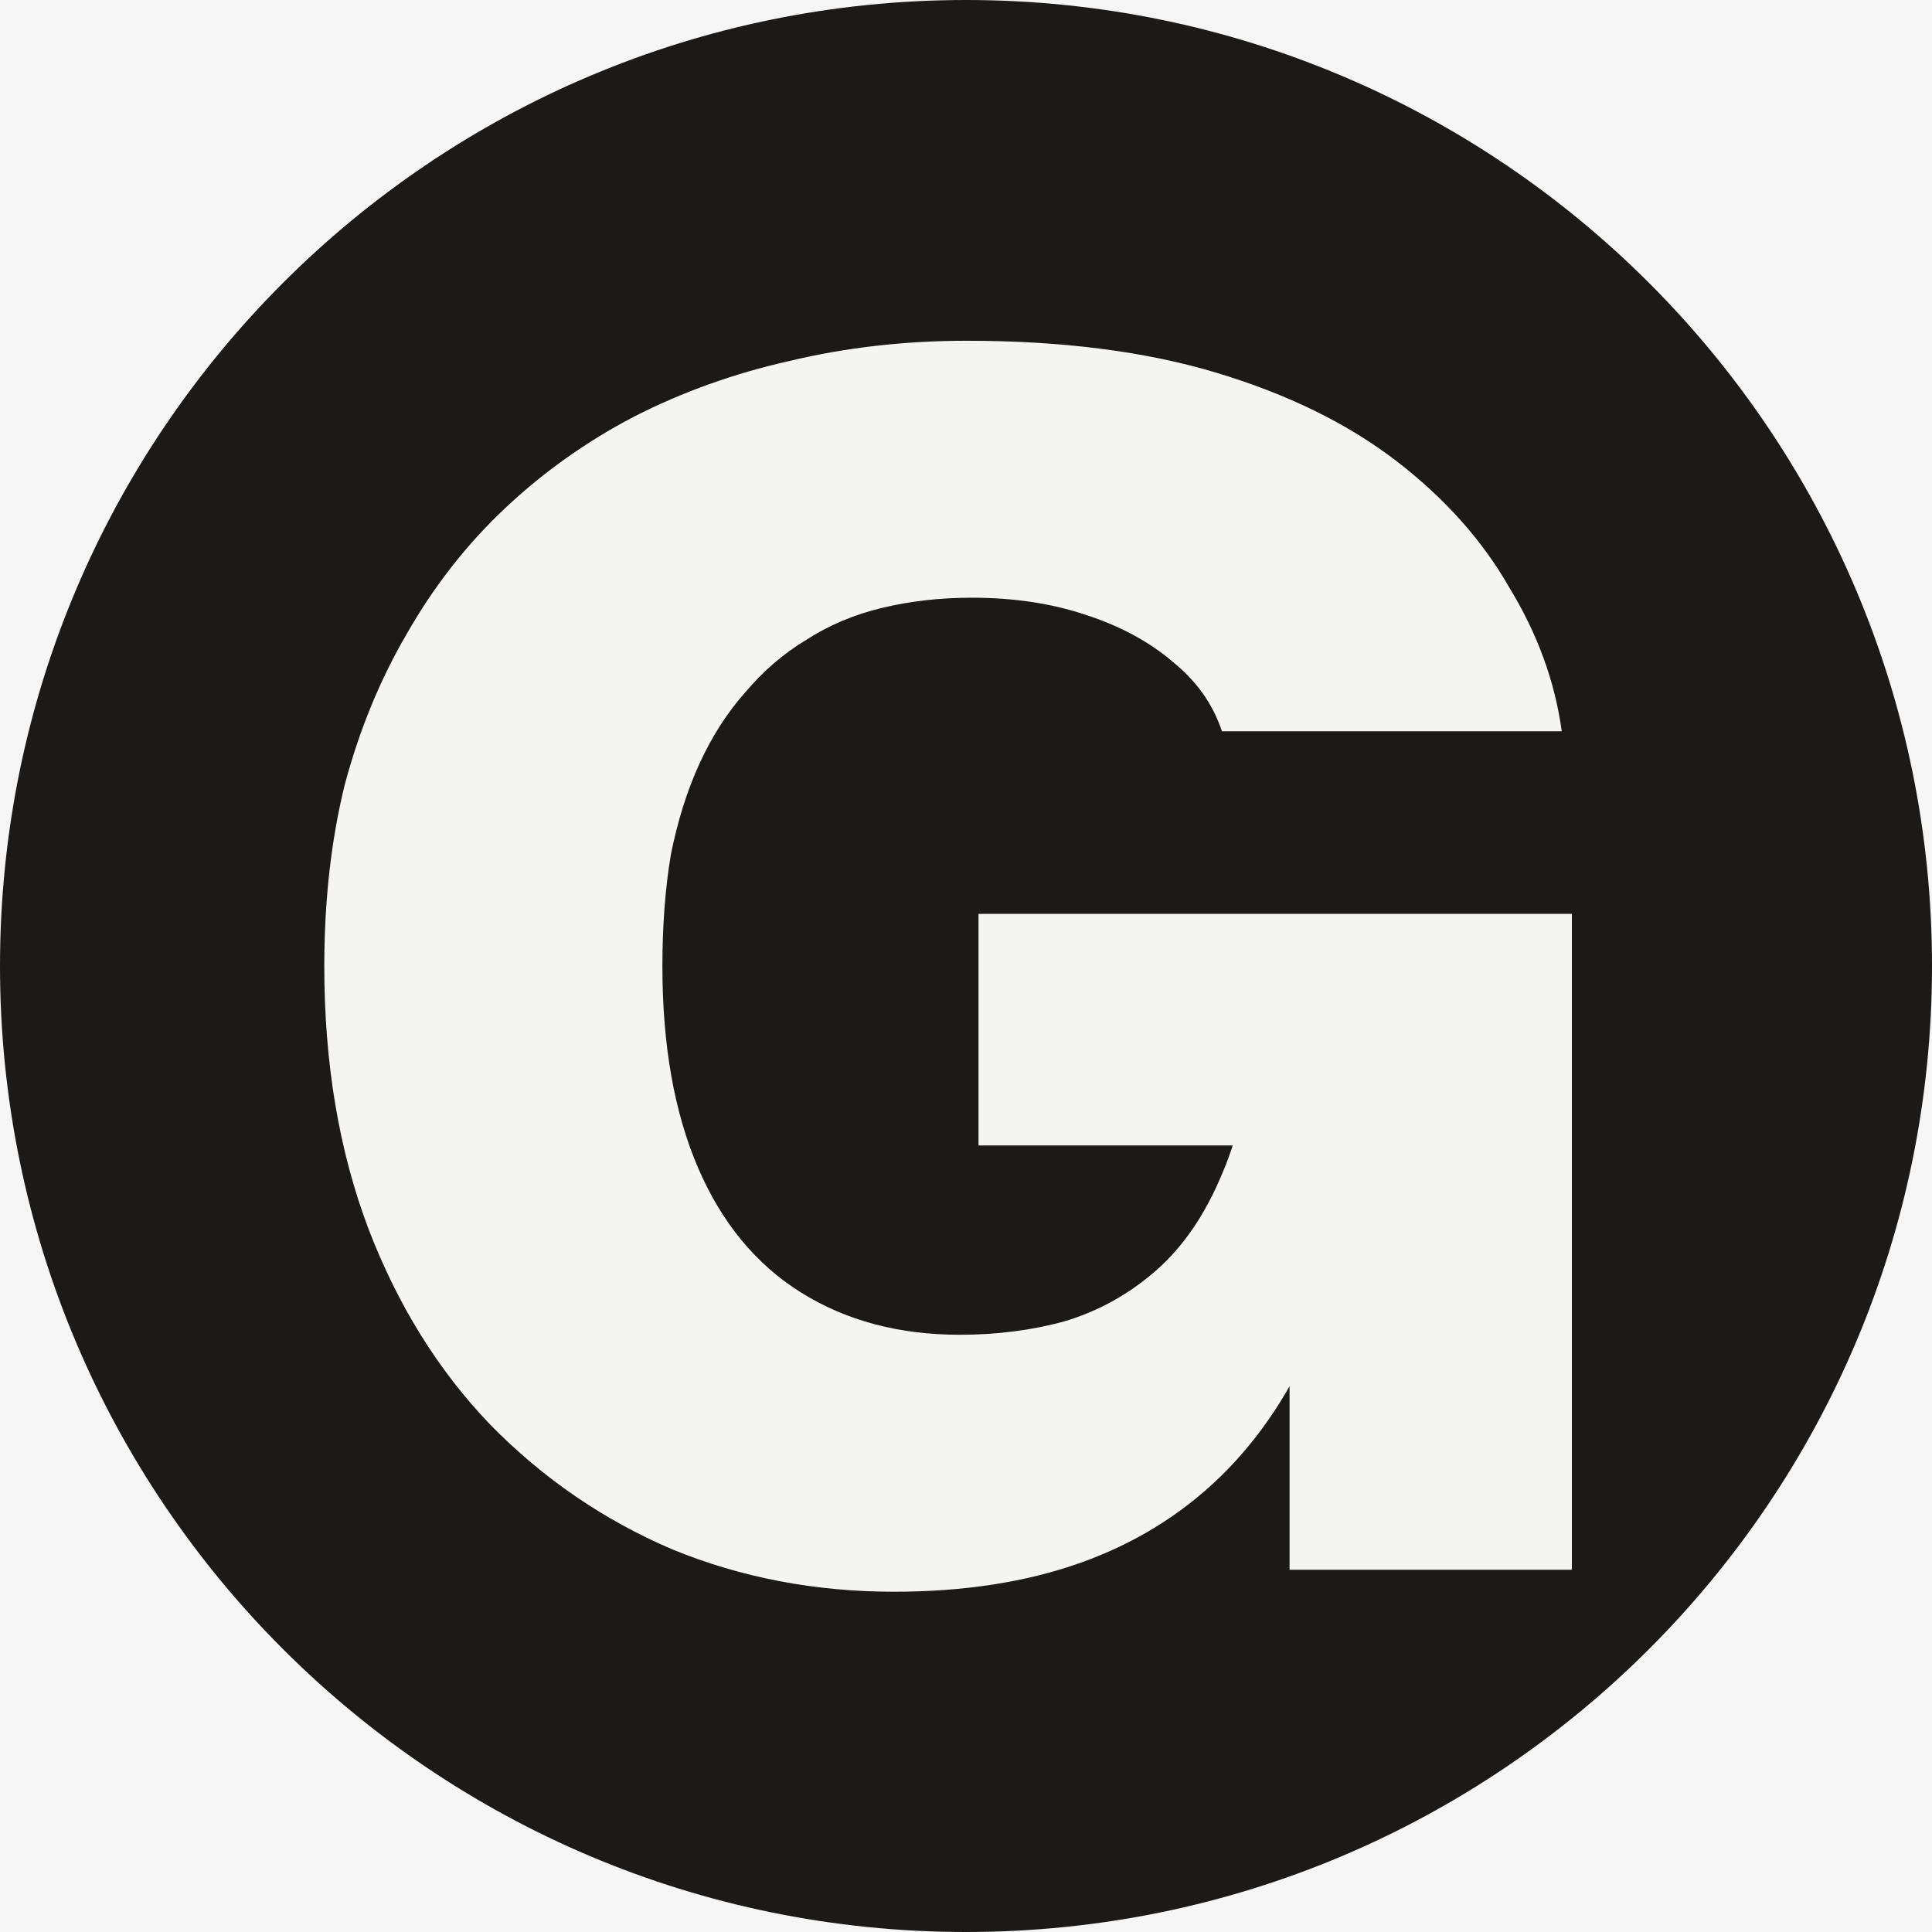
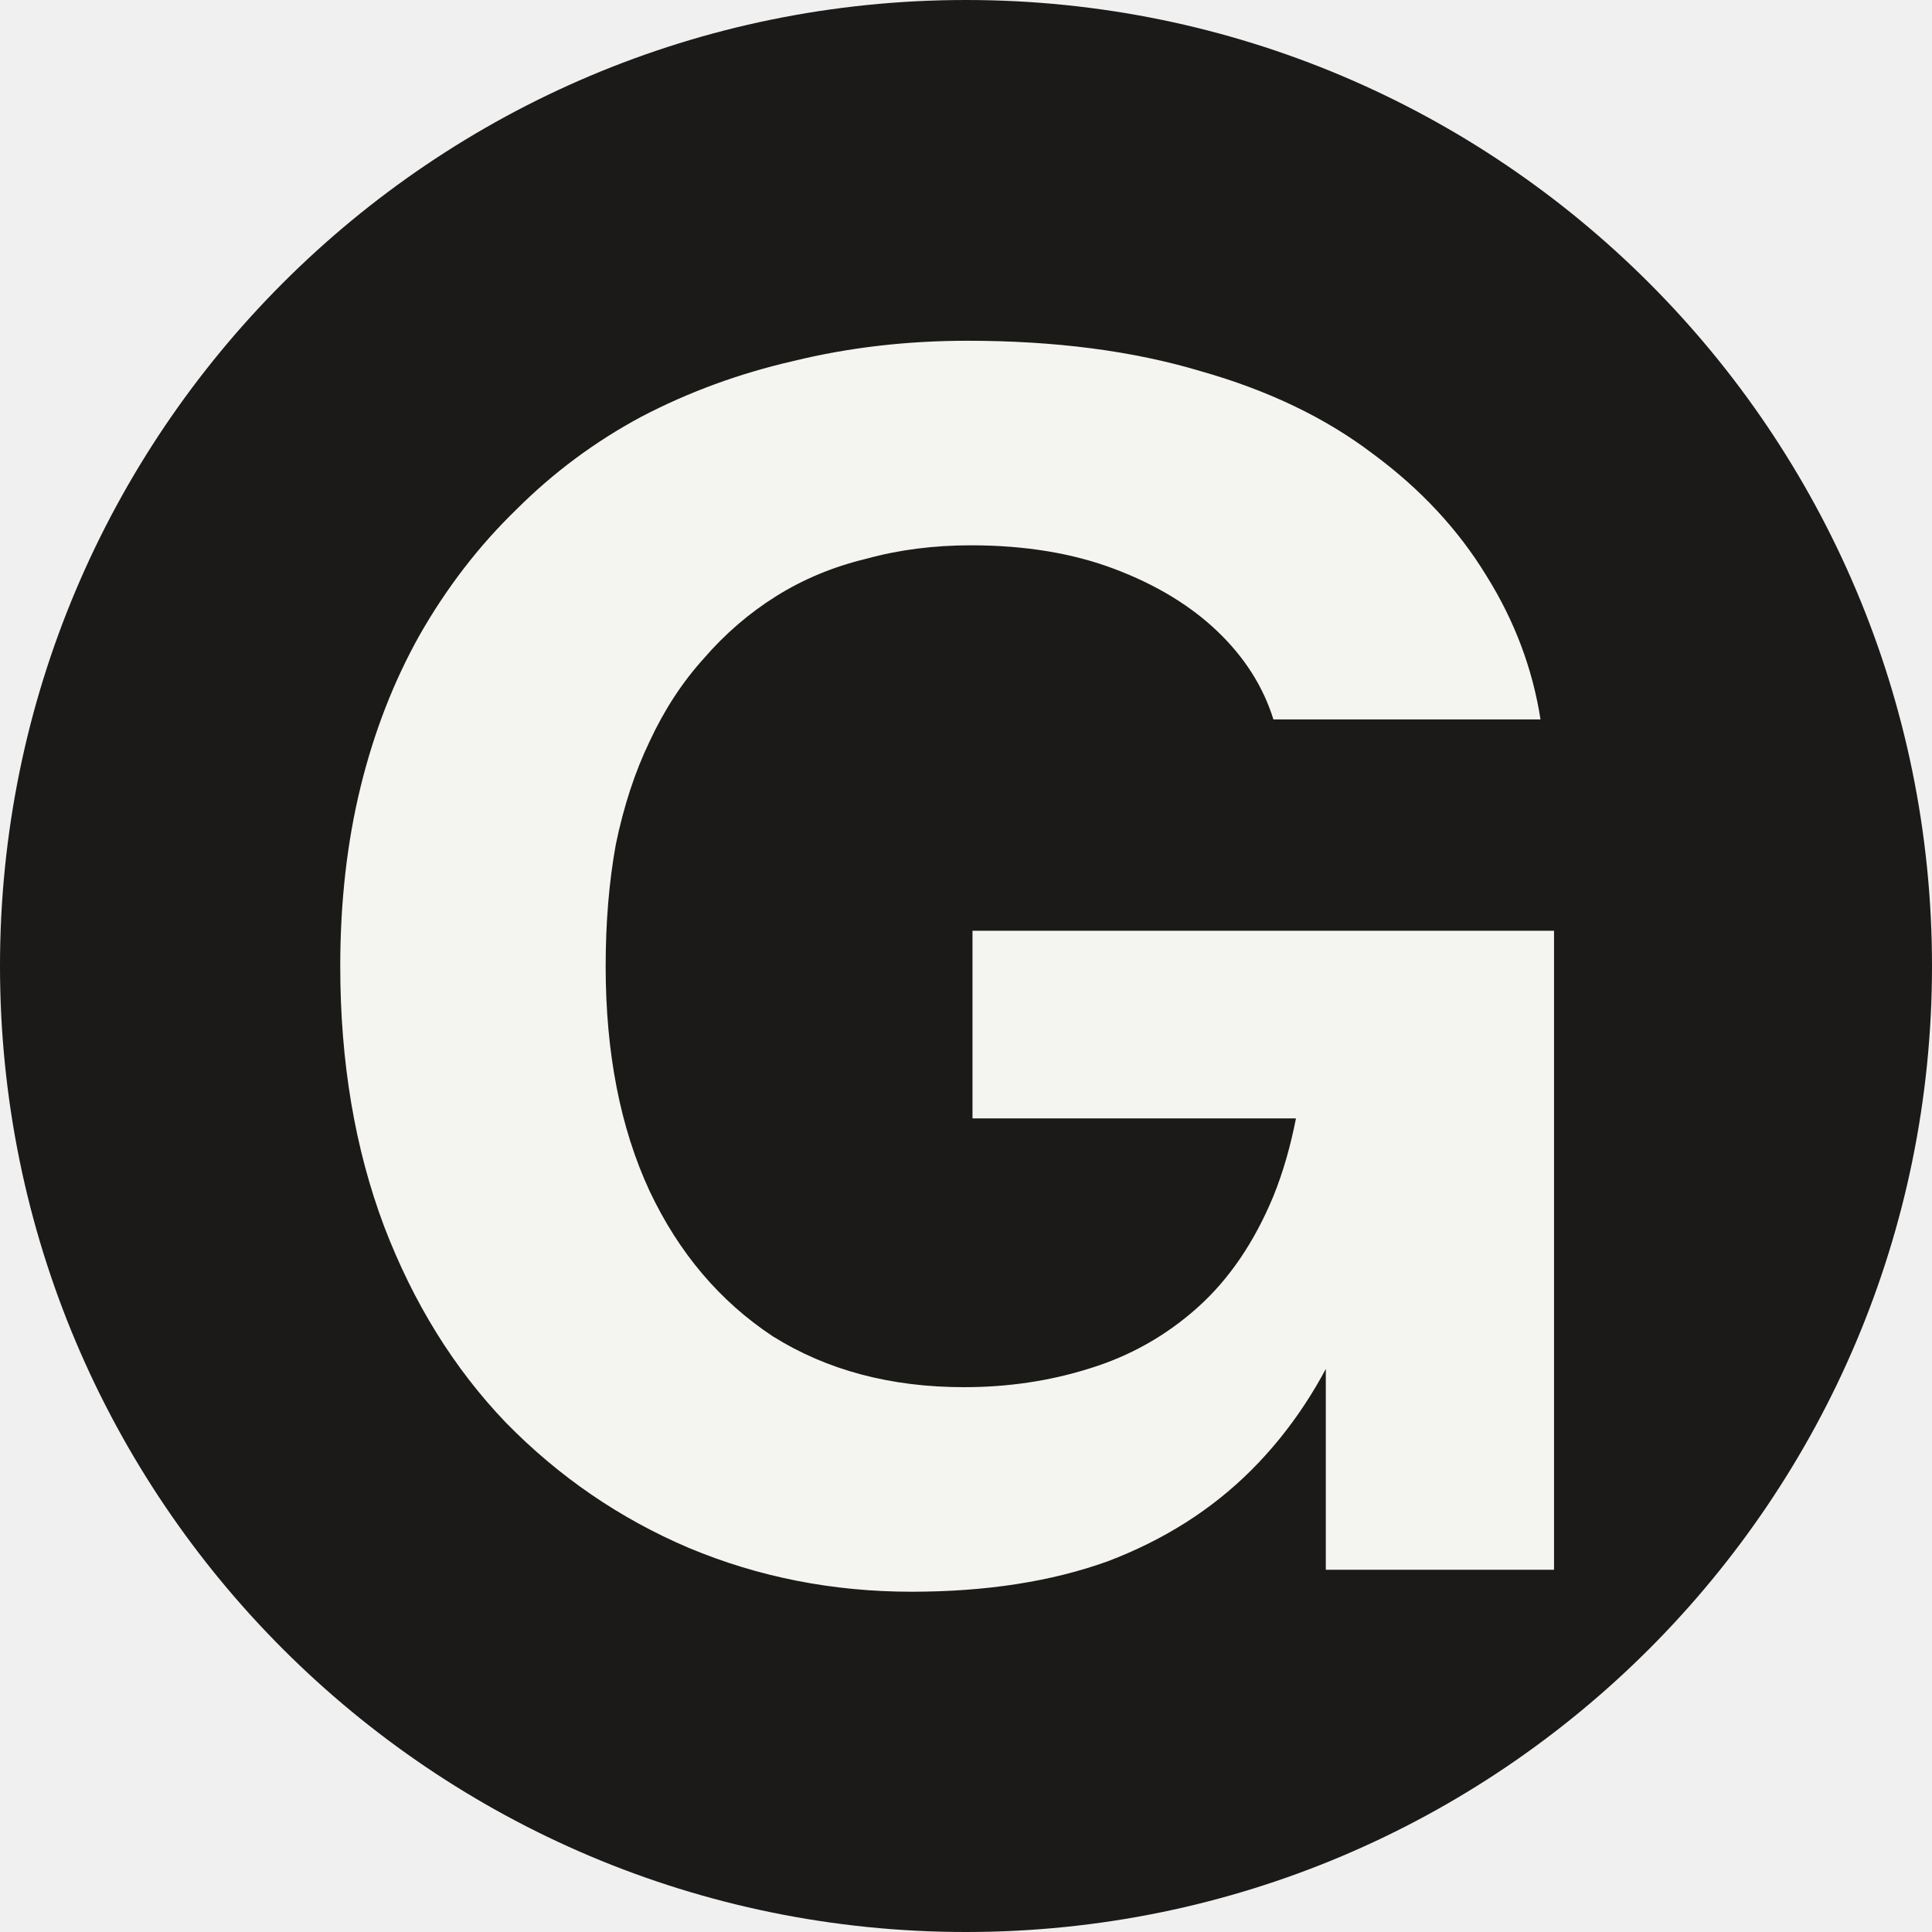
<svg xmlns="http://www.w3.org/2000/svg" width="96" height="96" viewBox="0 0 96 96" fill="none">
-   <rect width="96" height="96" fill="#F5F5F5" />
-   <g clip-path="url(#clip0_0_1)">
+   <g clip-path="url(#clip0_1_2)">
    <path d="M48 96C74.51 96 96 74.51 96 48C96 21.49 74.51 0 48 0C21.49 0 0 21.49 0 48C0 74.51 21.49 96 48 96Z" fill="#1B1A18" />
-     <path d="M44.422 79.092C40.502 79.092 36.834 78.392 33.418 76.992C30.002 75.536 26.978 73.464 24.346 70.776C21.77 68.088 19.754 64.84 18.298 61.032C16.842 57.168 16.114 52.828 16.114 48.012C16.114 44.764 16.45 41.768 17.122 39.024C17.85 36.28 18.886 33.76 20.23 31.464C21.574 29.112 23.198 27.04 25.102 25.248C27.006 23.456 29.134 21.944 31.486 20.712C33.894 19.48 36.47 18.556 39.214 17.94C42.014 17.268 44.954 16.932 48.034 16.932C52.794 16.932 56.938 17.464 60.466 18.528C63.994 19.592 66.962 21.048 69.37 22.896C71.778 24.744 73.654 26.844 74.998 29.196C76.398 31.492 77.266 33.872 77.602 36.336H60.718C60.27 34.992 59.458 33.844 58.282 32.892C57.106 31.884 55.65 31.1 53.914 30.54C52.234 29.98 50.358 29.7 48.286 29.7C46.718 29.7 45.234 29.868 43.834 30.204C42.434 30.54 41.174 31.072 40.054 31.8C38.934 32.472 37.926 33.34 37.03 34.404C36.134 35.412 35.378 36.588 34.762 37.932C34.146 39.276 33.67 40.788 33.334 42.468C33.054 44.148 32.914 45.996 32.914 48.012C32.914 51.932 33.502 55.264 34.678 58.008C35.854 60.752 37.562 62.824 39.802 64.224C42.042 65.624 44.674 66.324 47.698 66.324C49.546 66.324 51.282 66.1 52.906 65.652C54.586 65.148 56.098 64.308 57.442 63.132C58.786 61.956 59.878 60.36 60.718 58.344C61.614 56.272 62.174 53.668 62.398 50.532L66.682 56.916H48.622V45.408H78.106V78H64.078V64.56L65.422 66.156C64.19 69.068 62.594 71.476 60.634 73.38C58.674 75.284 56.35 76.712 53.662 77.664C50.974 78.616 47.894 79.092 44.422 79.092Z" fill="#F4F4F1" />
+     <path d="M45.299 79.092C41.379 79.092 37.683 78.364 34.211 76.908C30.795 75.452 27.771 73.38 25.139 70.692C22.563 68.004 20.547 64.756 19.091 60.948C17.635 57.084 16.907 52.772 16.907 48.012C16.907 44.82 17.243 41.852 17.915 39.108C18.587 36.364 19.567 33.844 20.855 31.548C22.199 29.196 23.795 27.124 25.643 25.332C27.491 23.484 29.563 21.944 31.859 20.712C34.211 19.48 36.731 18.556 39.419 17.94C42.163 17.268 45.047 16.932 48.071 16.932C52.439 16.932 56.303 17.436 59.663 18.444C63.023 19.396 65.879 20.768 68.231 22.56C70.583 24.296 72.459 26.312 73.859 28.608C75.259 30.848 76.155 33.228 76.547 35.748H63.275C62.771 34.124 61.847 32.668 60.503 31.38C59.159 30.092 57.451 29.056 55.379 28.272C53.307 27.488 50.927 27.096 48.239 27.096C46.391 27.096 44.655 27.32 43.031 27.768C41.407 28.16 39.923 28.776 38.579 29.616C37.235 30.456 36.031 31.492 34.967 32.724C33.903 33.9 33.007 35.272 32.279 36.84C31.551 38.352 30.991 40.06 30.599 41.964C30.263 43.812 30.095 45.828 30.095 48.012C30.095 52.324 30.823 56.048 32.279 59.184C33.735 62.264 35.779 64.672 38.411 66.408C41.099 68.088 44.263 68.928 47.903 68.928C50.087 68.928 52.159 68.62 54.119 68.004C56.135 67.388 57.927 66.38 59.495 64.98C61.063 63.58 62.323 61.732 63.275 59.436C64.227 57.084 64.787 54.2 64.955 50.784L68.903 55.572H48.323V46.248H77.219V78H65.879V64.476L66.887 65.904C65.711 68.704 64.143 71.084 62.183 73.044C60.223 75.004 57.843 76.516 55.043 77.58C52.243 78.588 48.995 79.092 45.299 79.092Z" fill="#F4F4F1" />
  </g>
  <defs>
-     <clipPath id="clip0_0_1">
+     <clipPath id="clip0_1_2">
      <rect width="96" height="96" fill="white" />
    </clipPath>
  </defs>
</svg>
